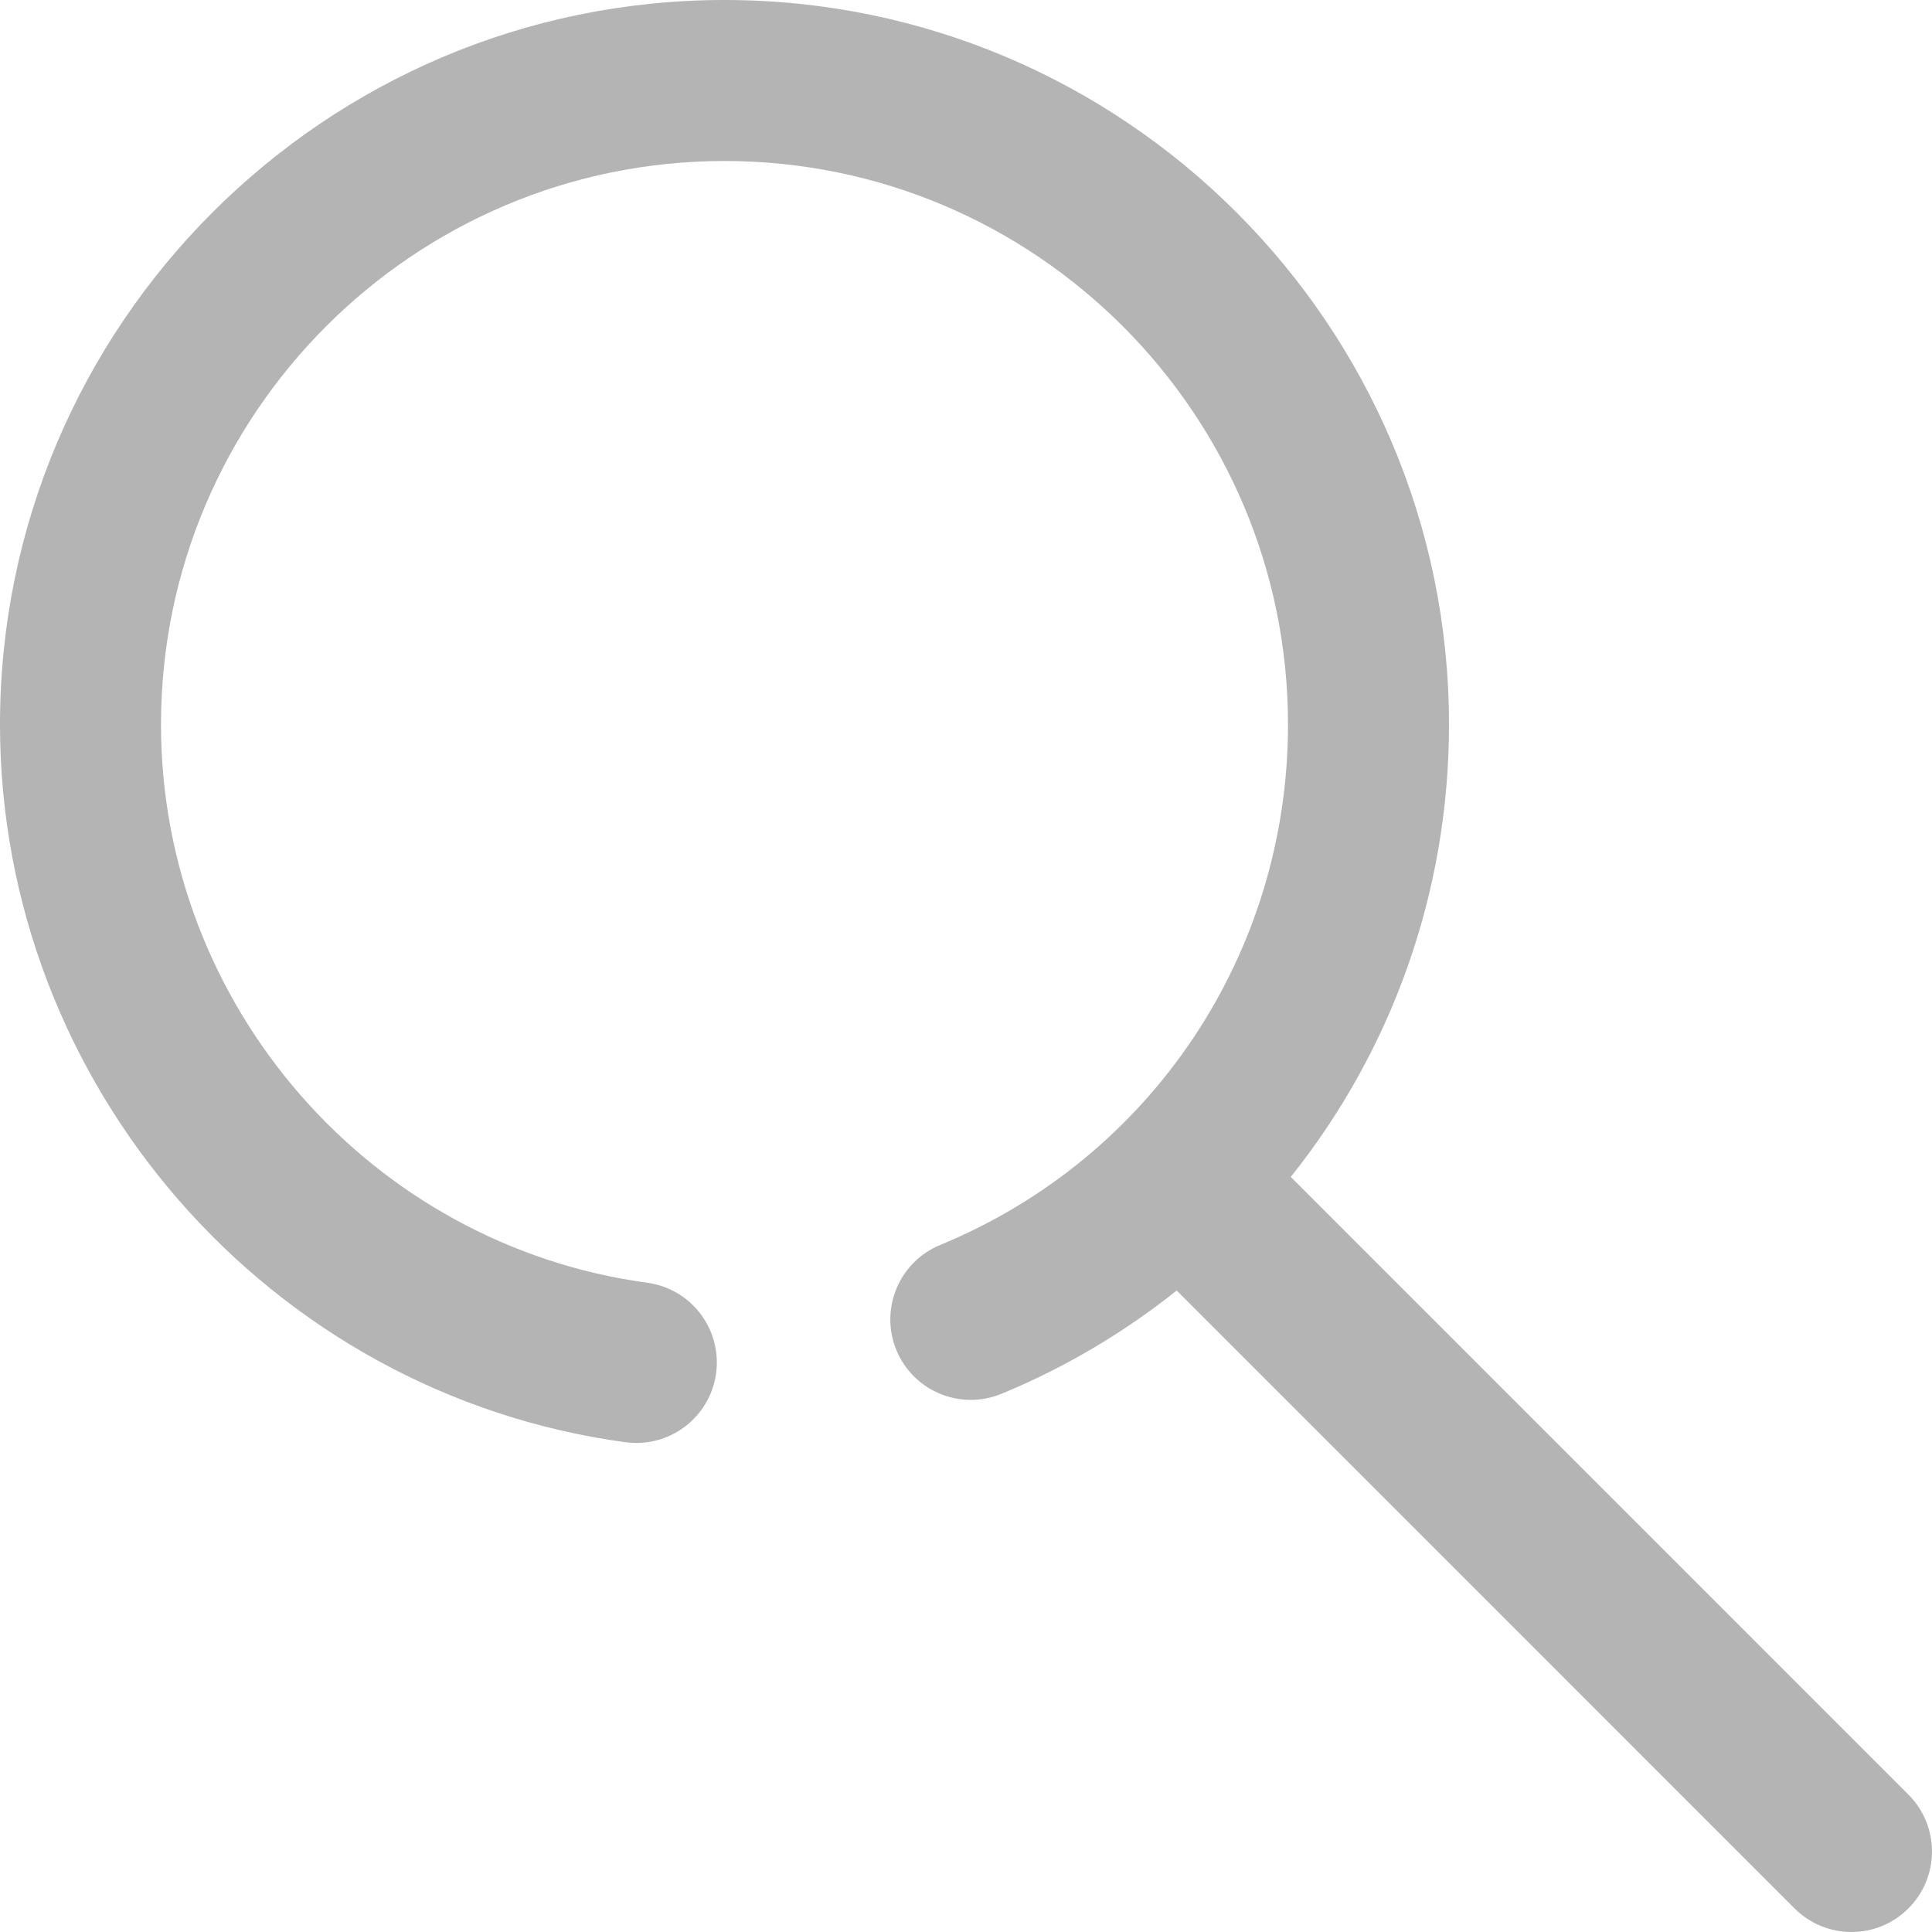
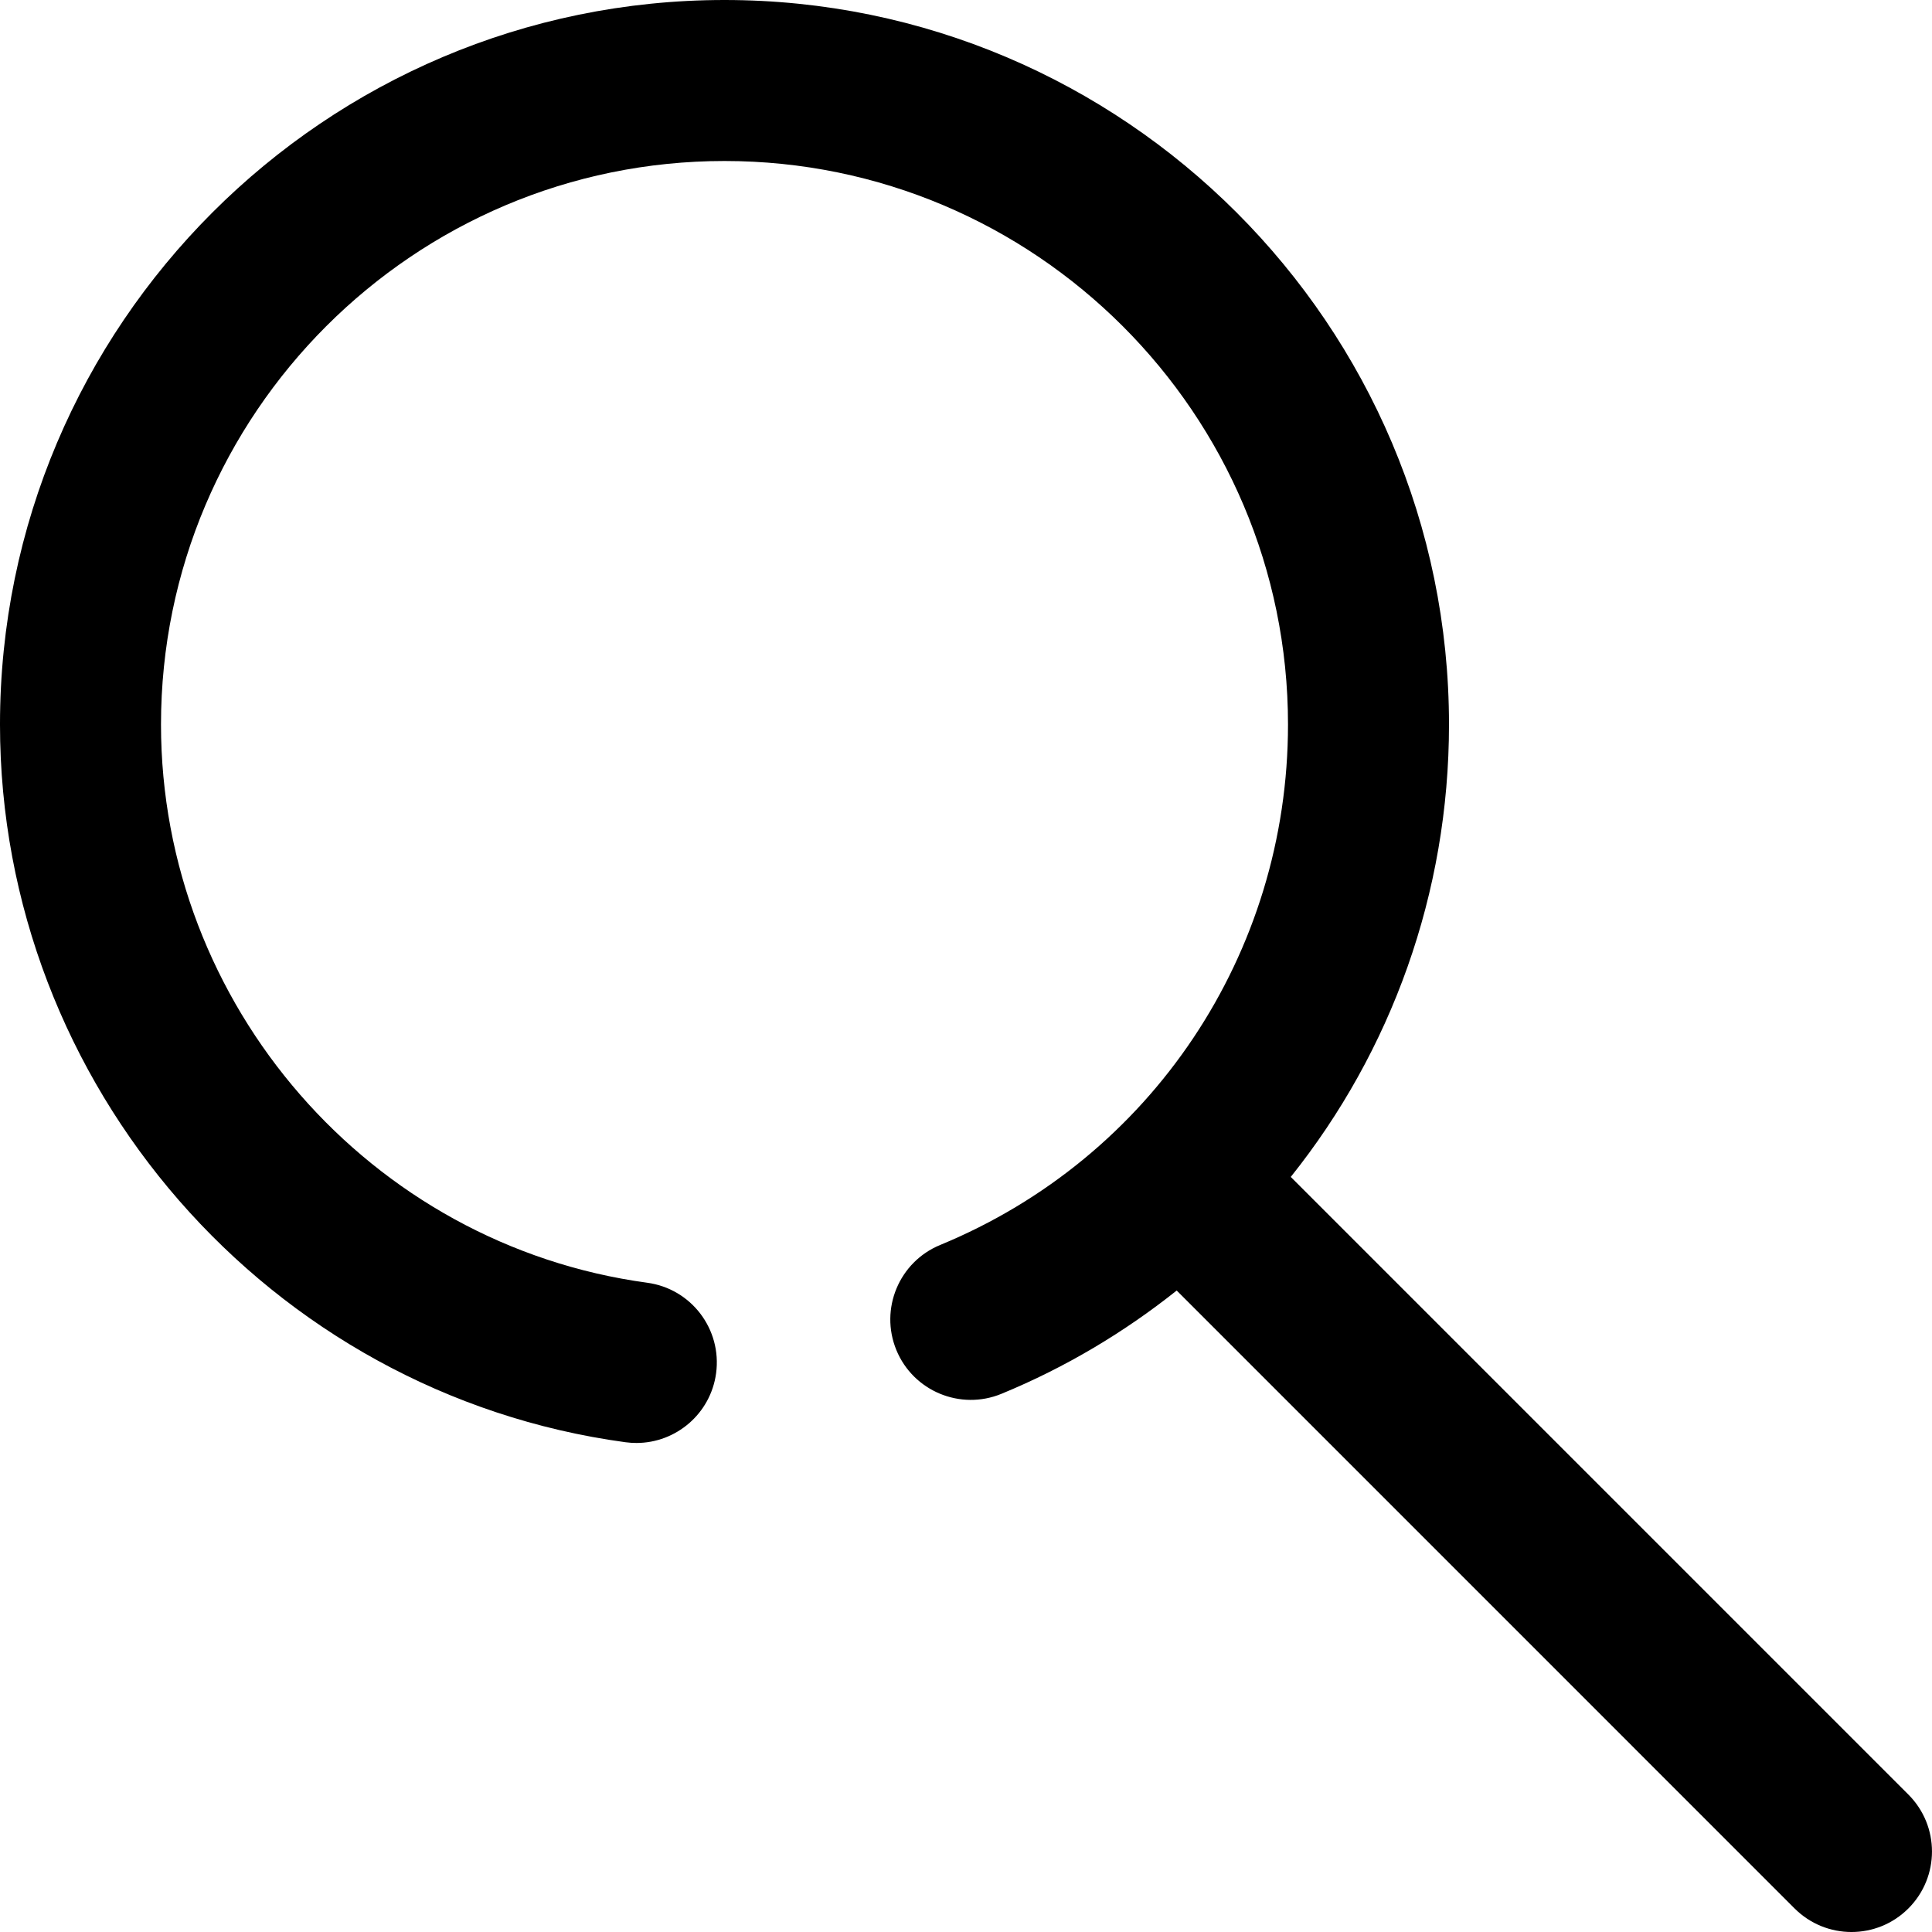
<svg xmlns="http://www.w3.org/2000/svg" height="384pt" viewBox="0 0 384 384" width="384pt">
-   <path d="m124.32 286.656c.734.098 1.465.145 2.176.145 7.871 0 14.742-5.824 15.832-13.84 1.191-8.762-4.938-16.824-13.695-18.008-55.098-7.488-96.633-55.191-96.633-110.953 0-61.762 50.238-112 112-112s112 50.238 112 112c0 45.535-27.145 86.145-69.137 103.449-8.168 3.367-12.062 12.719-8.703 20.887 3.367 8.168 12.727 12.055 20.887 8.695 12.762-5.254 24.41-12.238 34.832-20.527l122.801 122.809c3.137 3.129 7.223 4.688 11.32 4.688s8.184-1.559 11.312-4.688c6.246-6.25 6.246-16.375 0-22.625l-122.762-122.766c19.945-24.945 31.449-56.379 31.449-89.922 0-79.398-64.602-144-144-144s-144 64.602-144 144c0 71.695 53.449 133.023 124.32 142.656zm0 0" fill="#b4b4b4" />
+   <path d="m124.32 286.656c.734.098 1.465.145 2.176.145 7.871 0 14.742-5.824 15.832-13.84 1.191-8.762-4.938-16.824-13.695-18.008-55.098-7.488-96.633-55.191-96.633-110.953 0-61.762 50.238-112 112-112s112 50.238 112 112c0 45.535-27.145 86.145-69.137 103.449-8.168 3.367-12.062 12.719-8.703 20.887 3.367 8.168 12.727 12.055 20.887 8.695 12.762-5.254 24.41-12.238 34.832-20.527l122.801 122.809c3.137 3.129 7.223 4.688 11.32 4.688s8.184-1.559 11.312-4.688c6.246-6.25 6.246-16.375 0-22.625l-122.762-122.766c19.945-24.945 31.449-56.379 31.449-89.922 0-79.398-64.602-144-144-144s-144 64.602-144 144c0 71.695 53.449 133.023 124.32 142.656zm0 0" fill="#000000" />
</svg>
